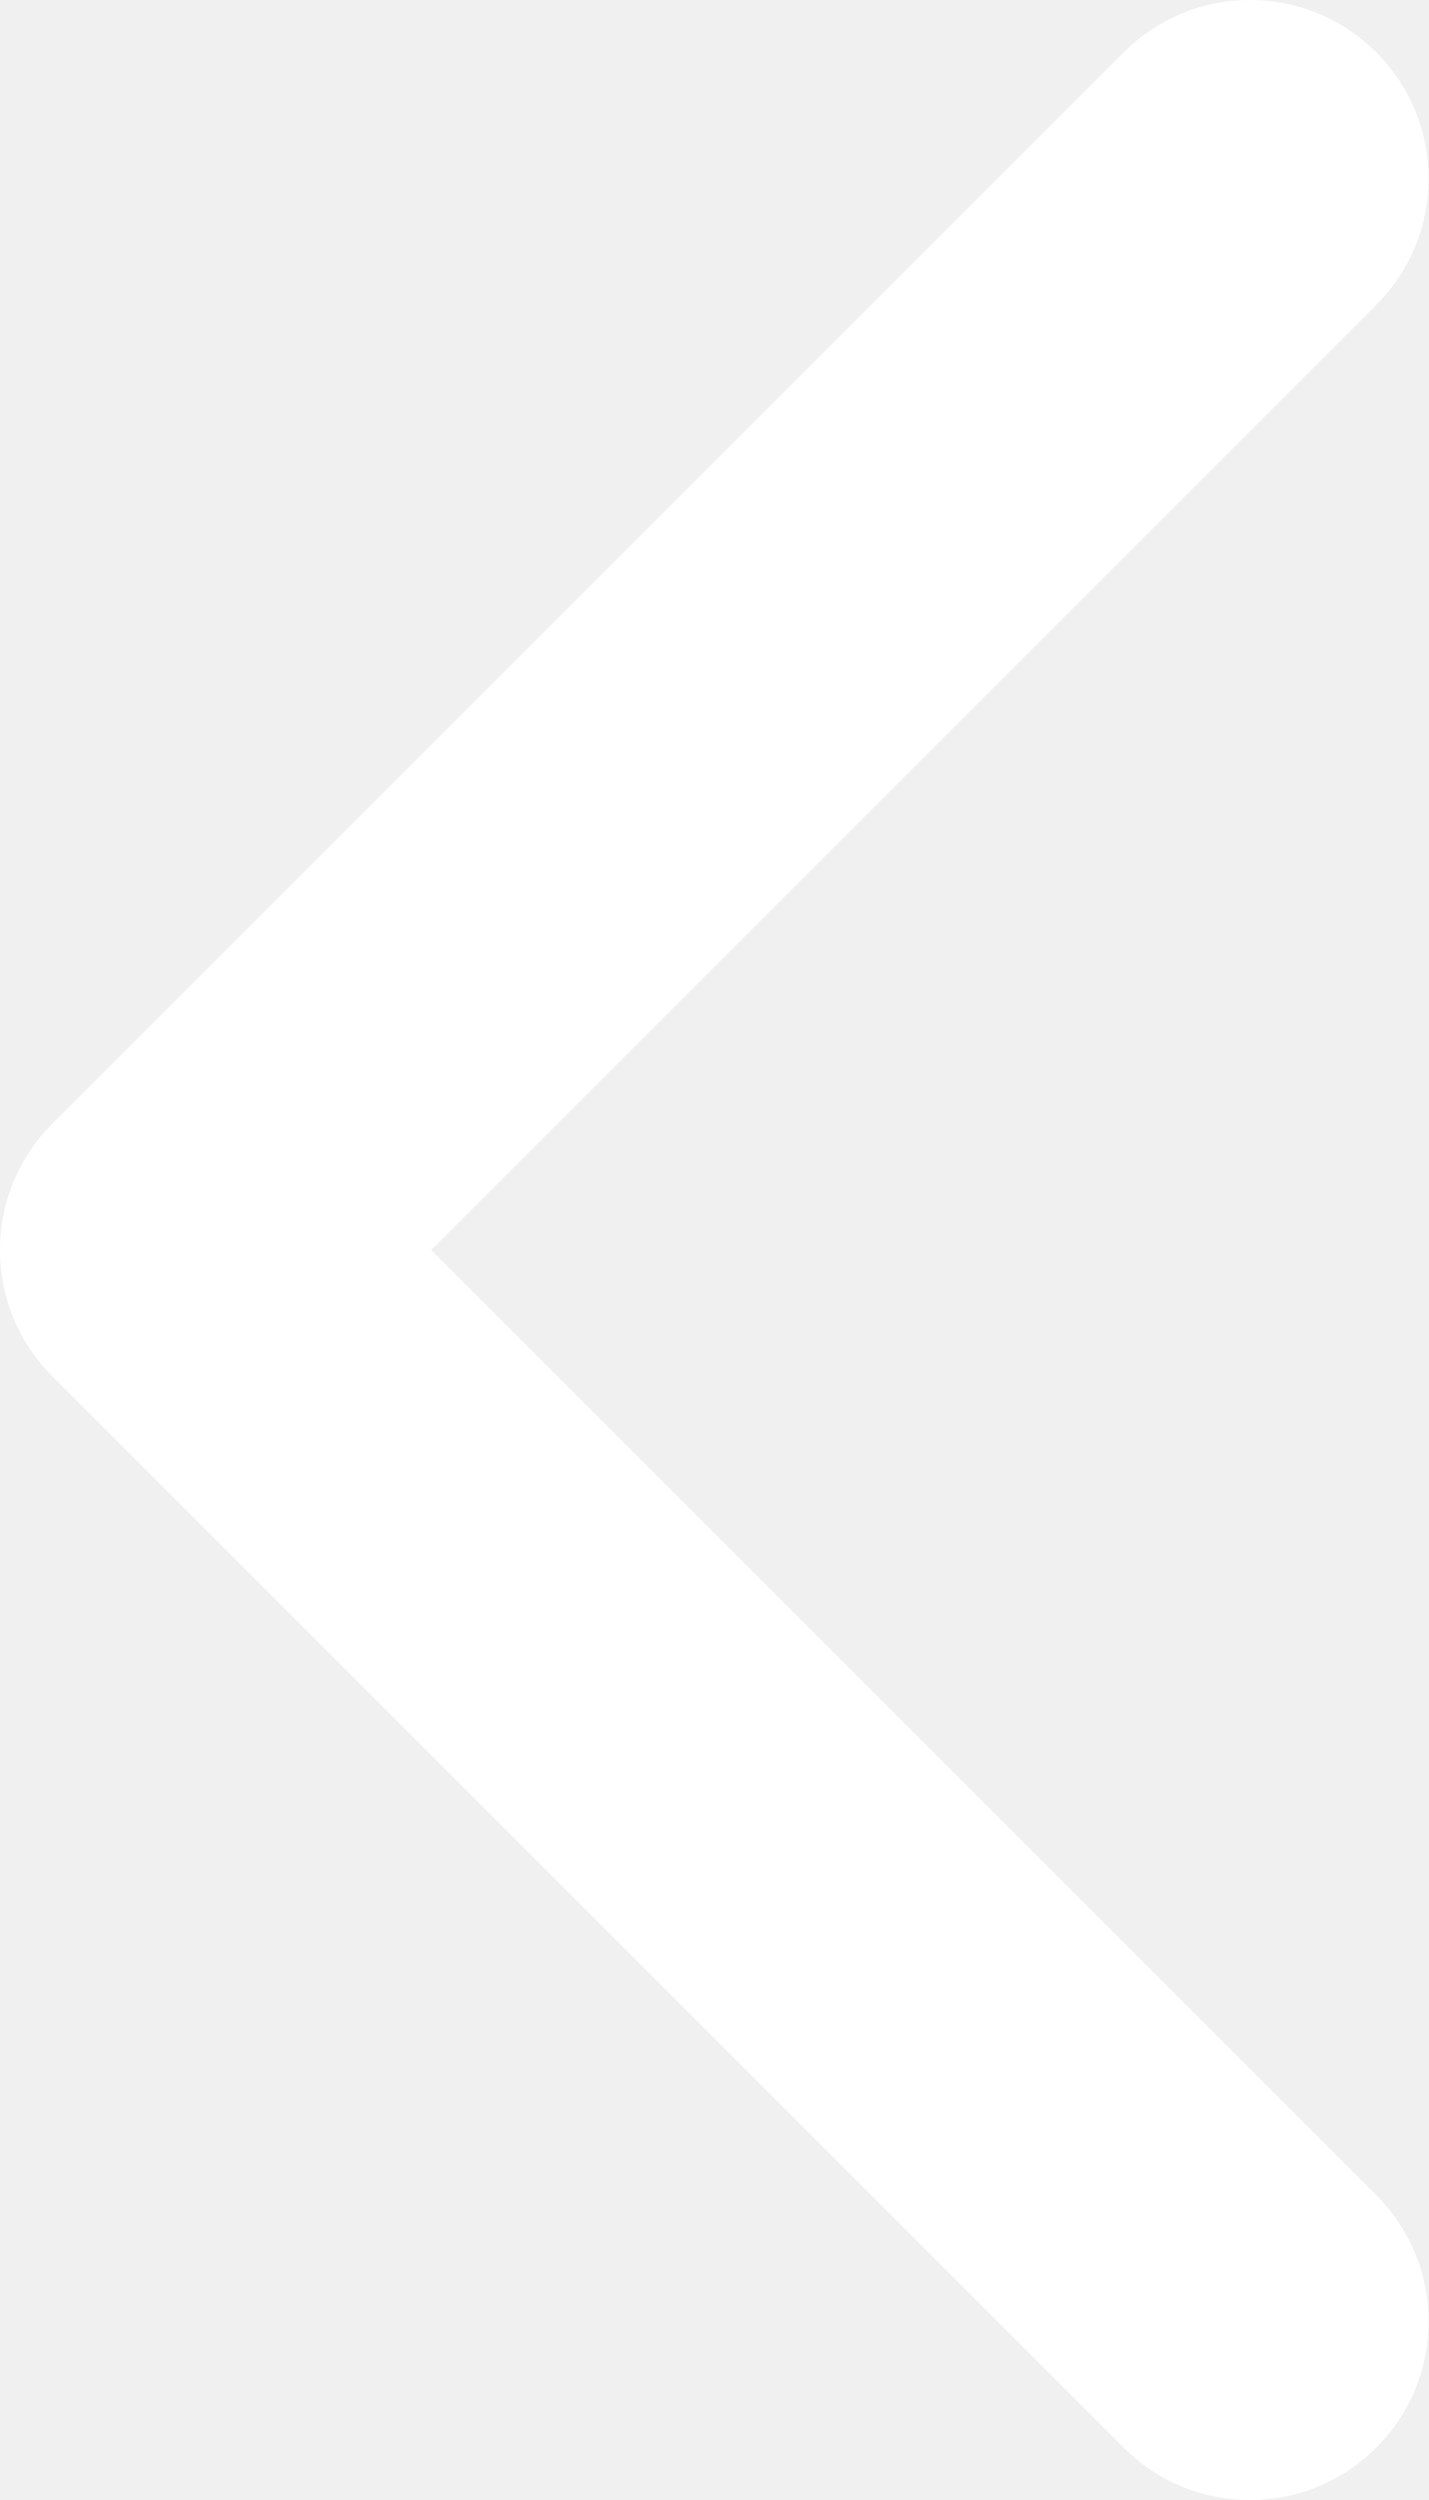
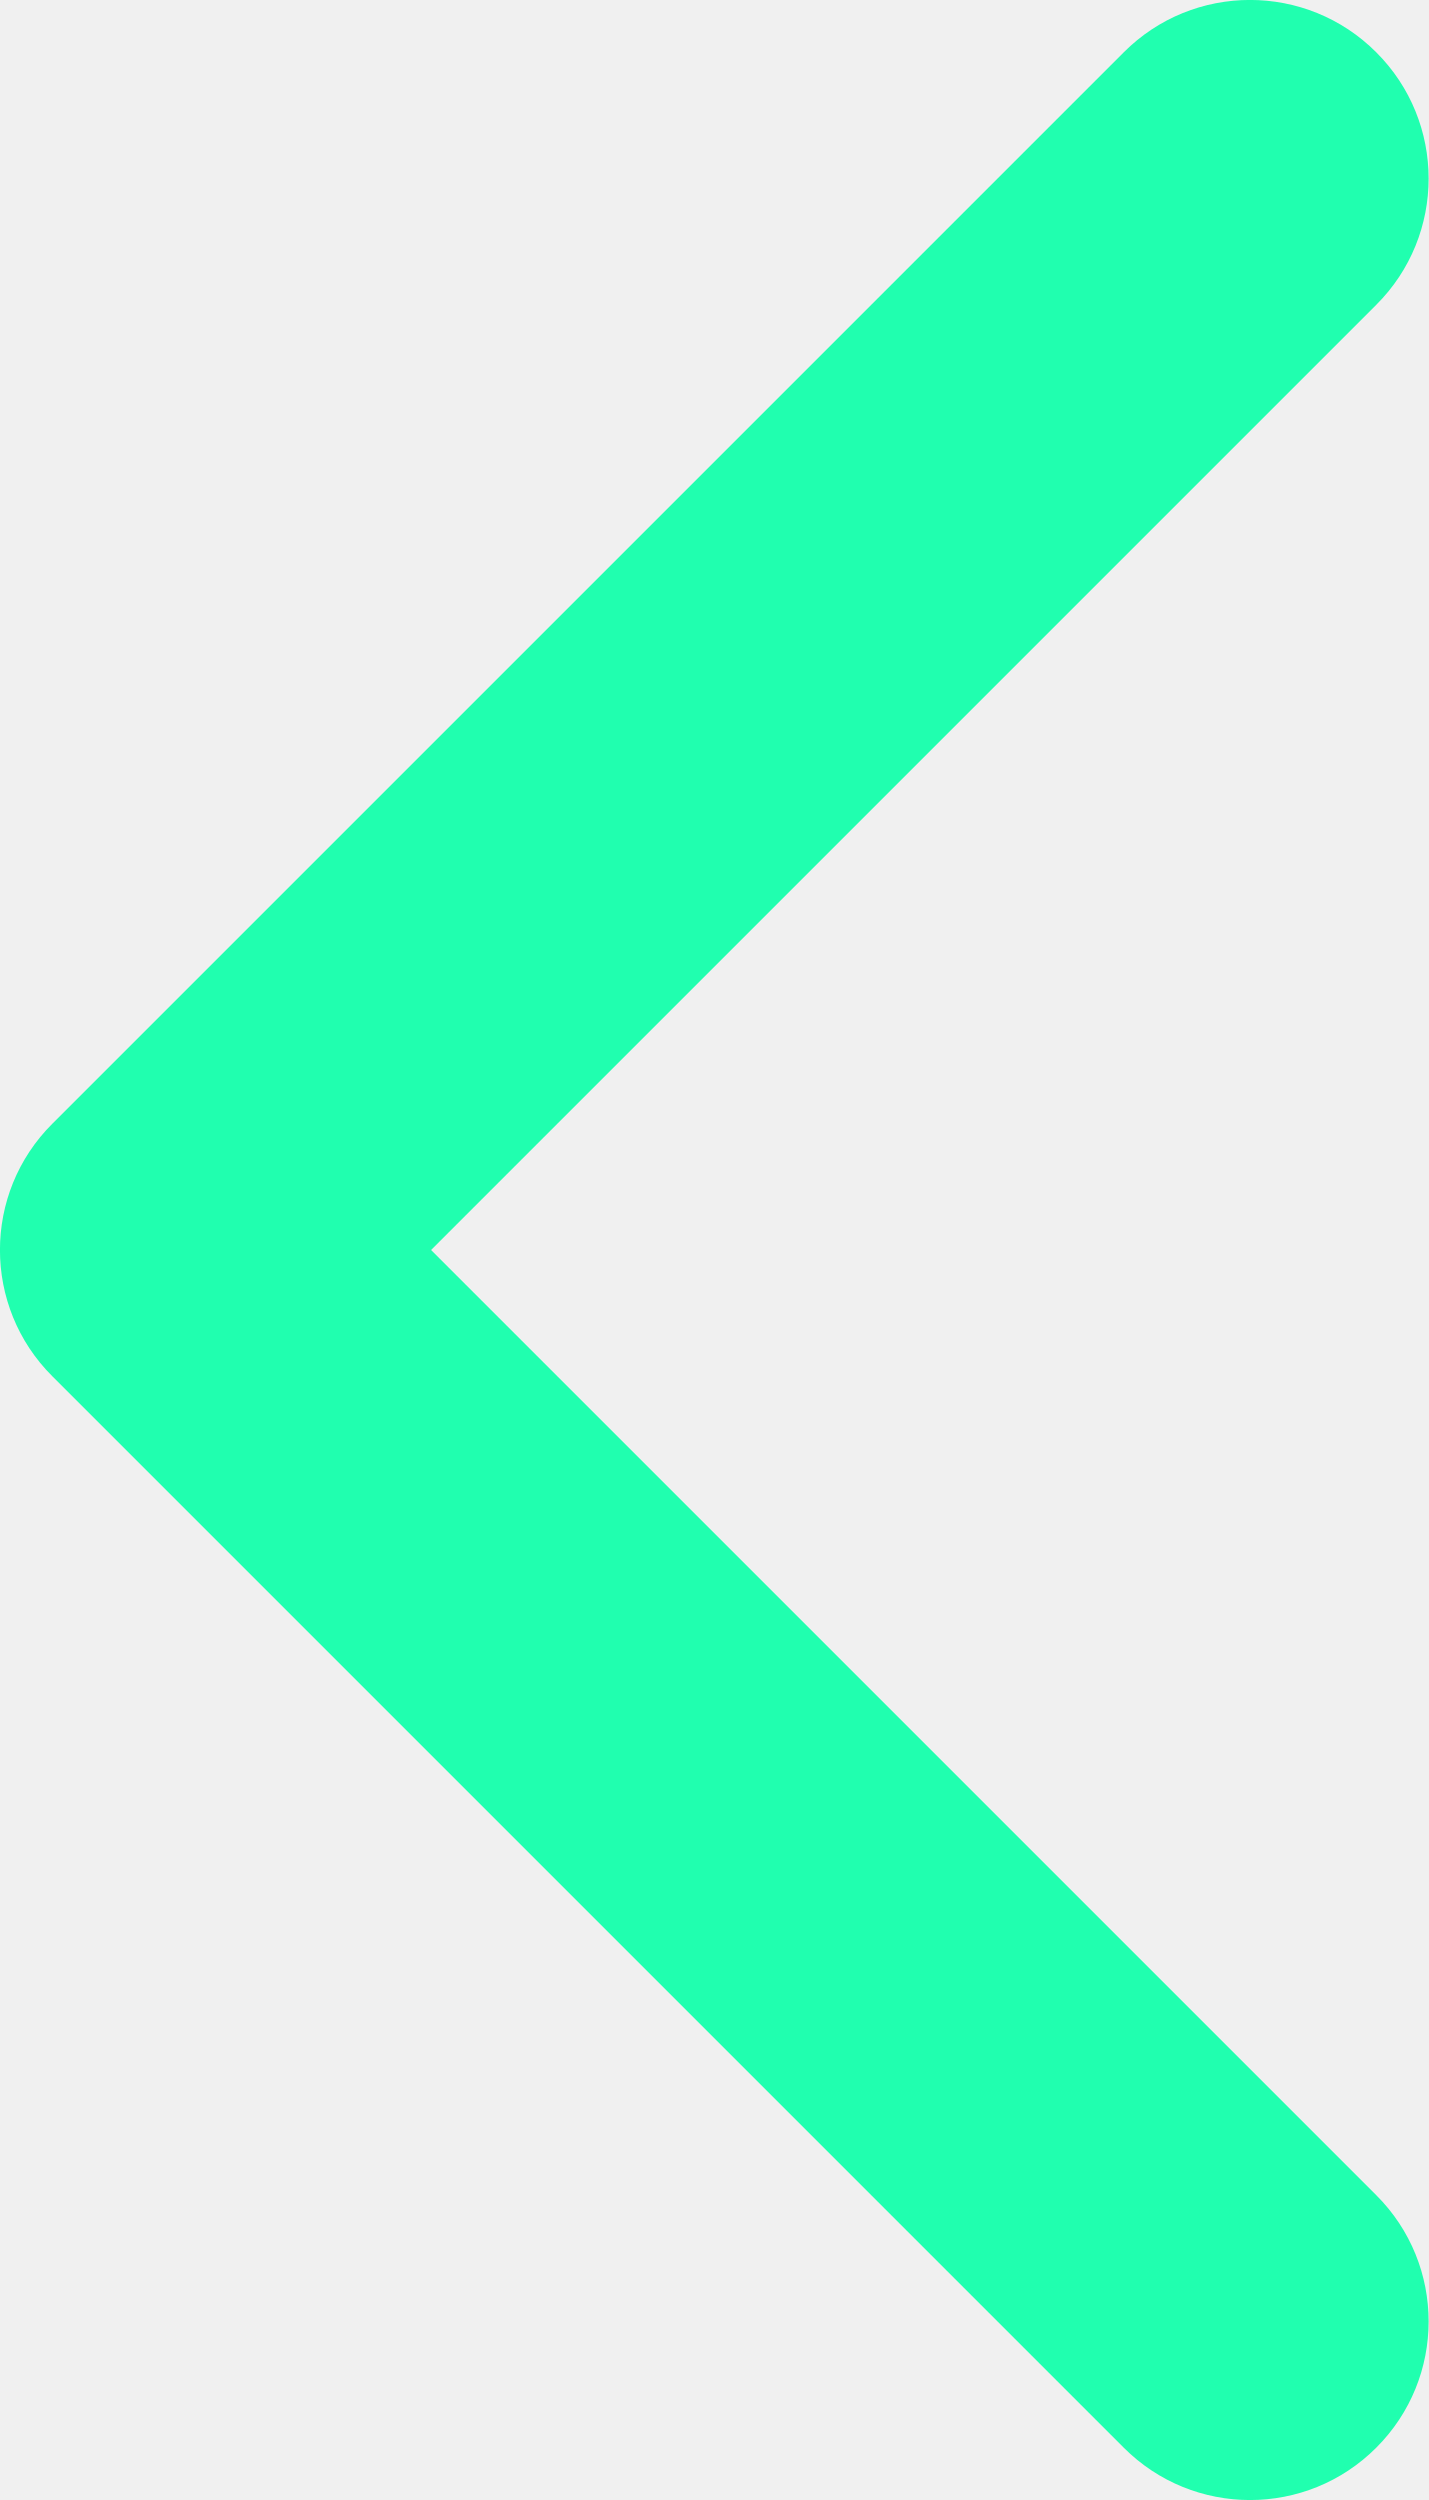
<svg xmlns="http://www.w3.org/2000/svg" width="8" height="14" viewBox="0 0 8 14" fill="none">
-   <path d="M7.707 0.293C8.098 0.683 8.098 1.317 7.707 1.707L2.414 7L7.707 12.293C8.098 12.683 8.098 13.317 7.707 13.707C7.317 14.098 6.683 14.098 6.293 13.707L0.293 7.707C-0.098 7.317 -0.098 6.683 0.293 6.293L6.293 0.293C6.683 -0.098 7.317 -0.098 7.707 0.293Z" fill="white" />
+   <path d="M7.707 0.293C8.098 0.683 8.098 1.317 7.707 1.707L2.414 7L7.707 12.293C8.098 12.683 8.098 13.317 7.707 13.707C7.317 14.098 6.683 14.098 6.293 13.707L0.293 7.707C-0.098 7.317 -0.098 6.683 0.293 6.293L6.293 0.293C6.683 -0.098 7.317 -0.098 7.707 0.293Z" fill="#20FFAF" />
</svg>
